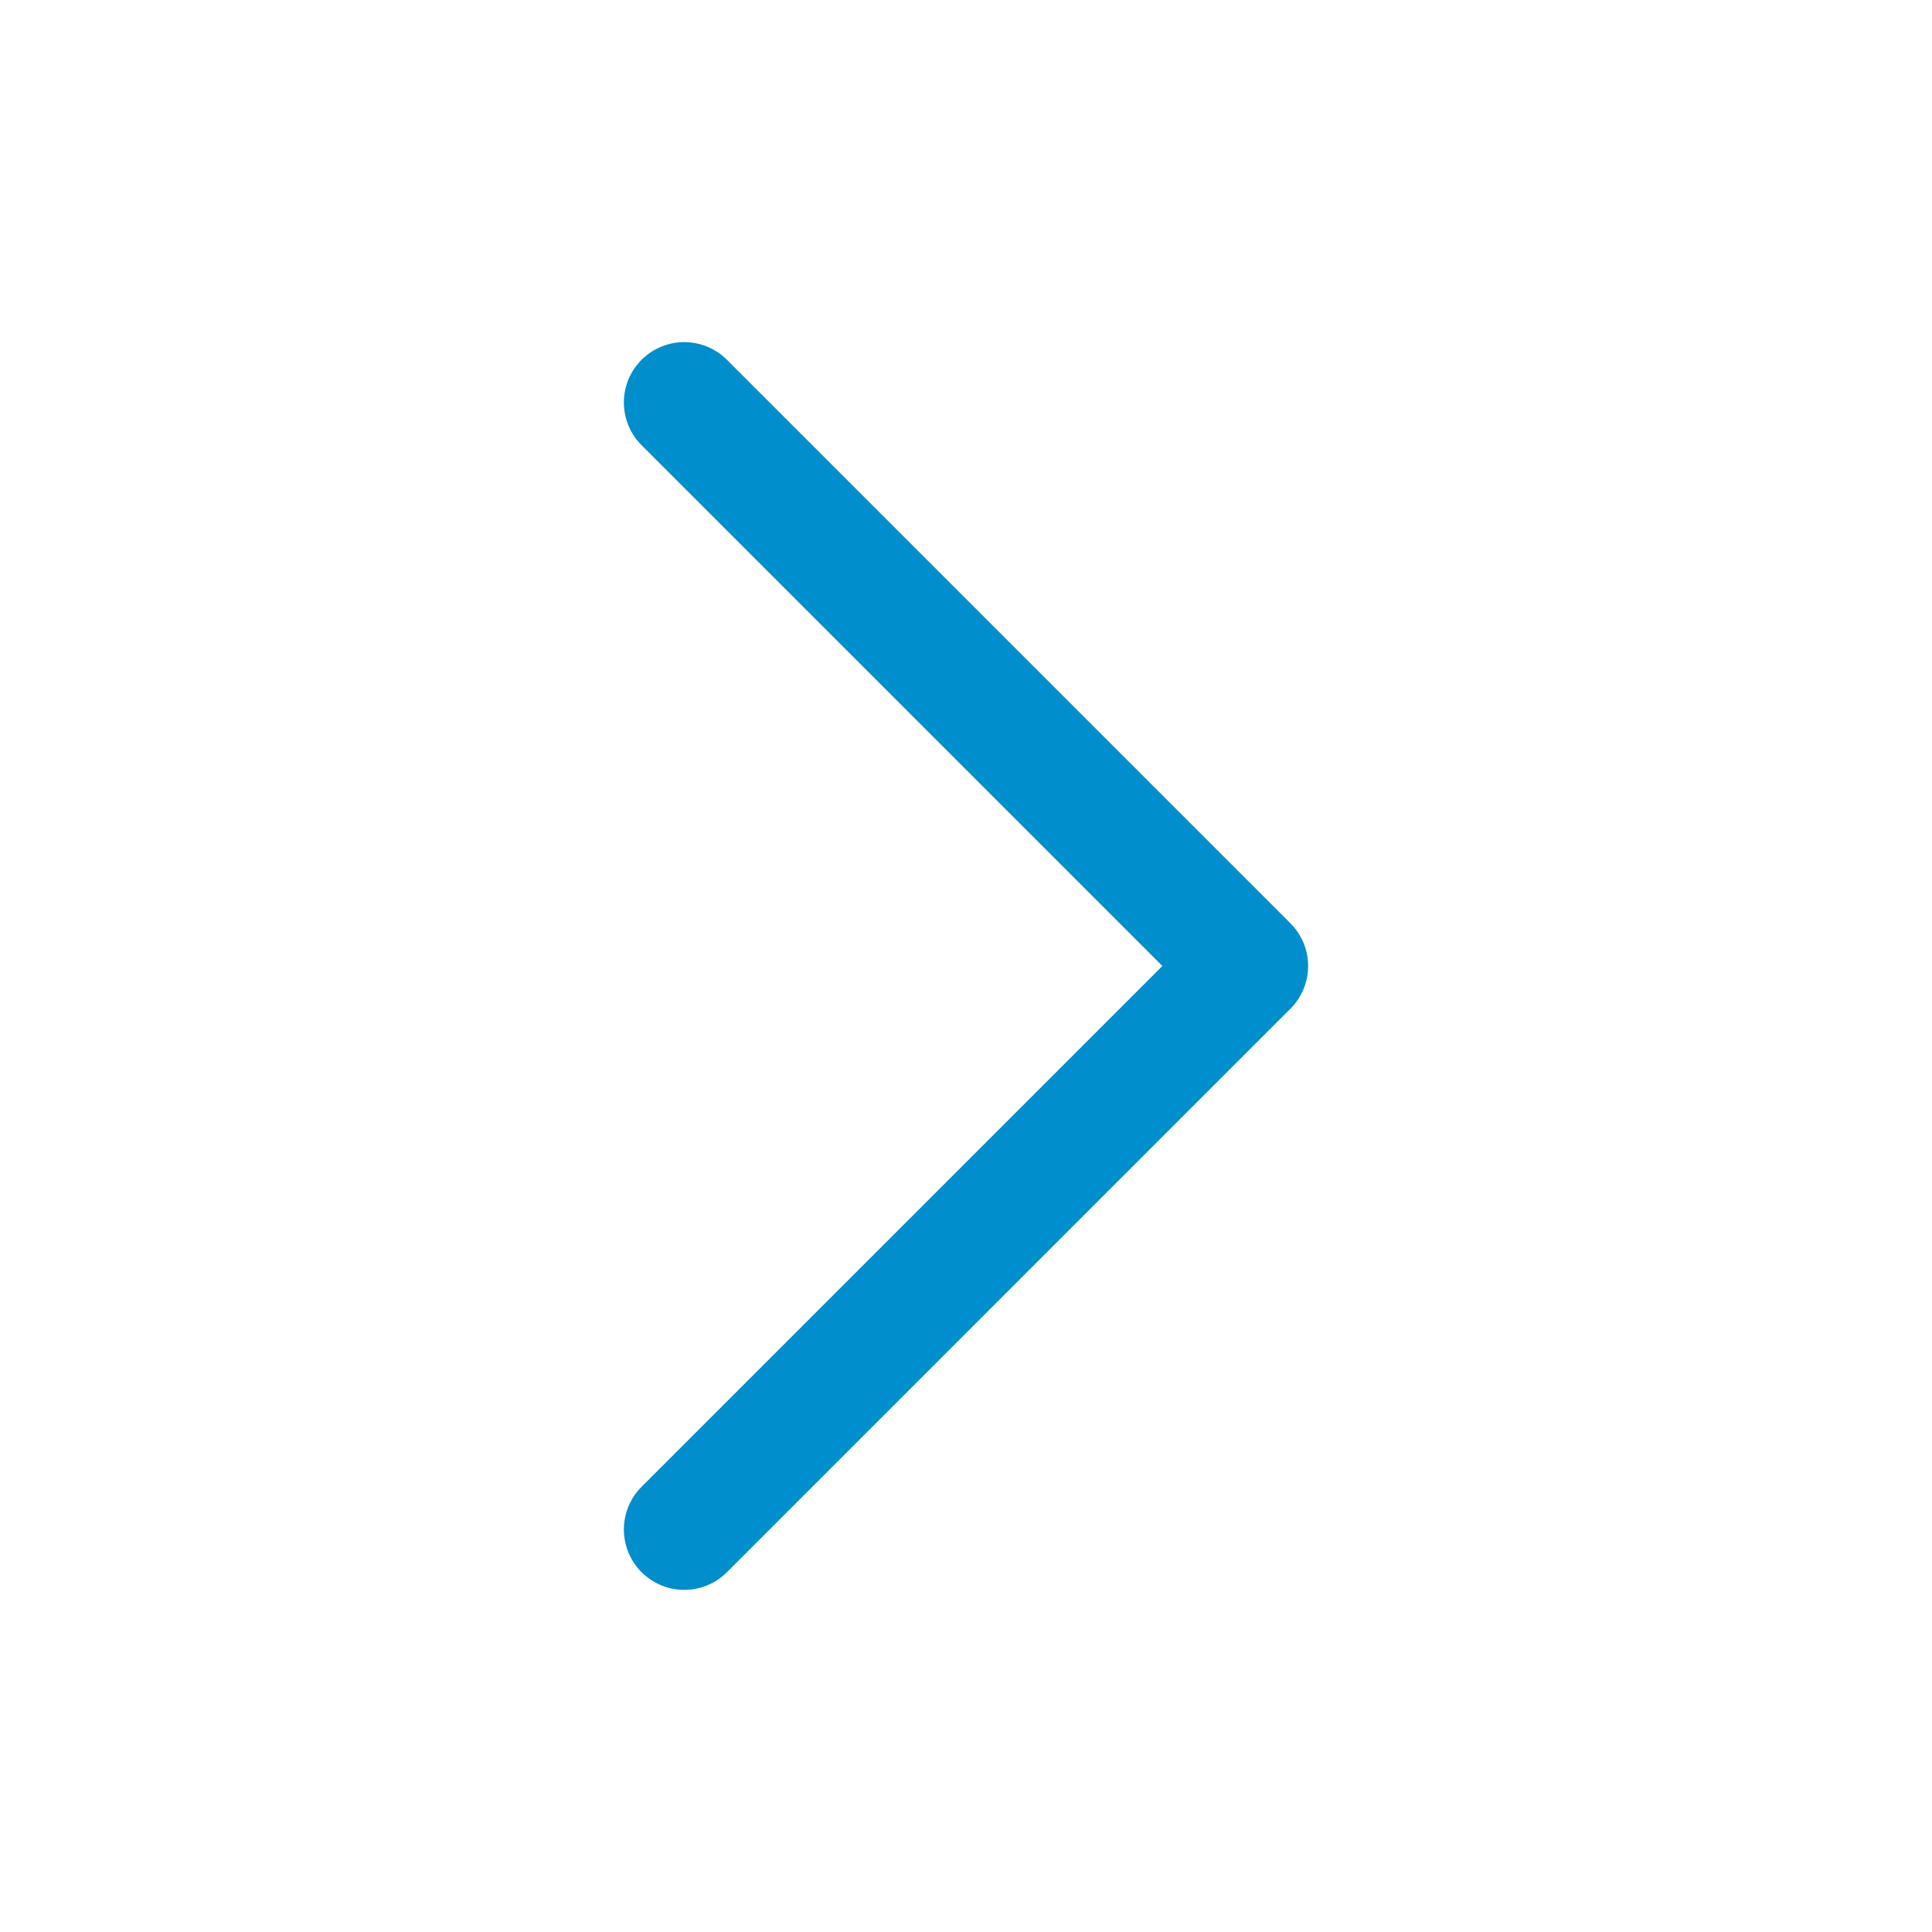
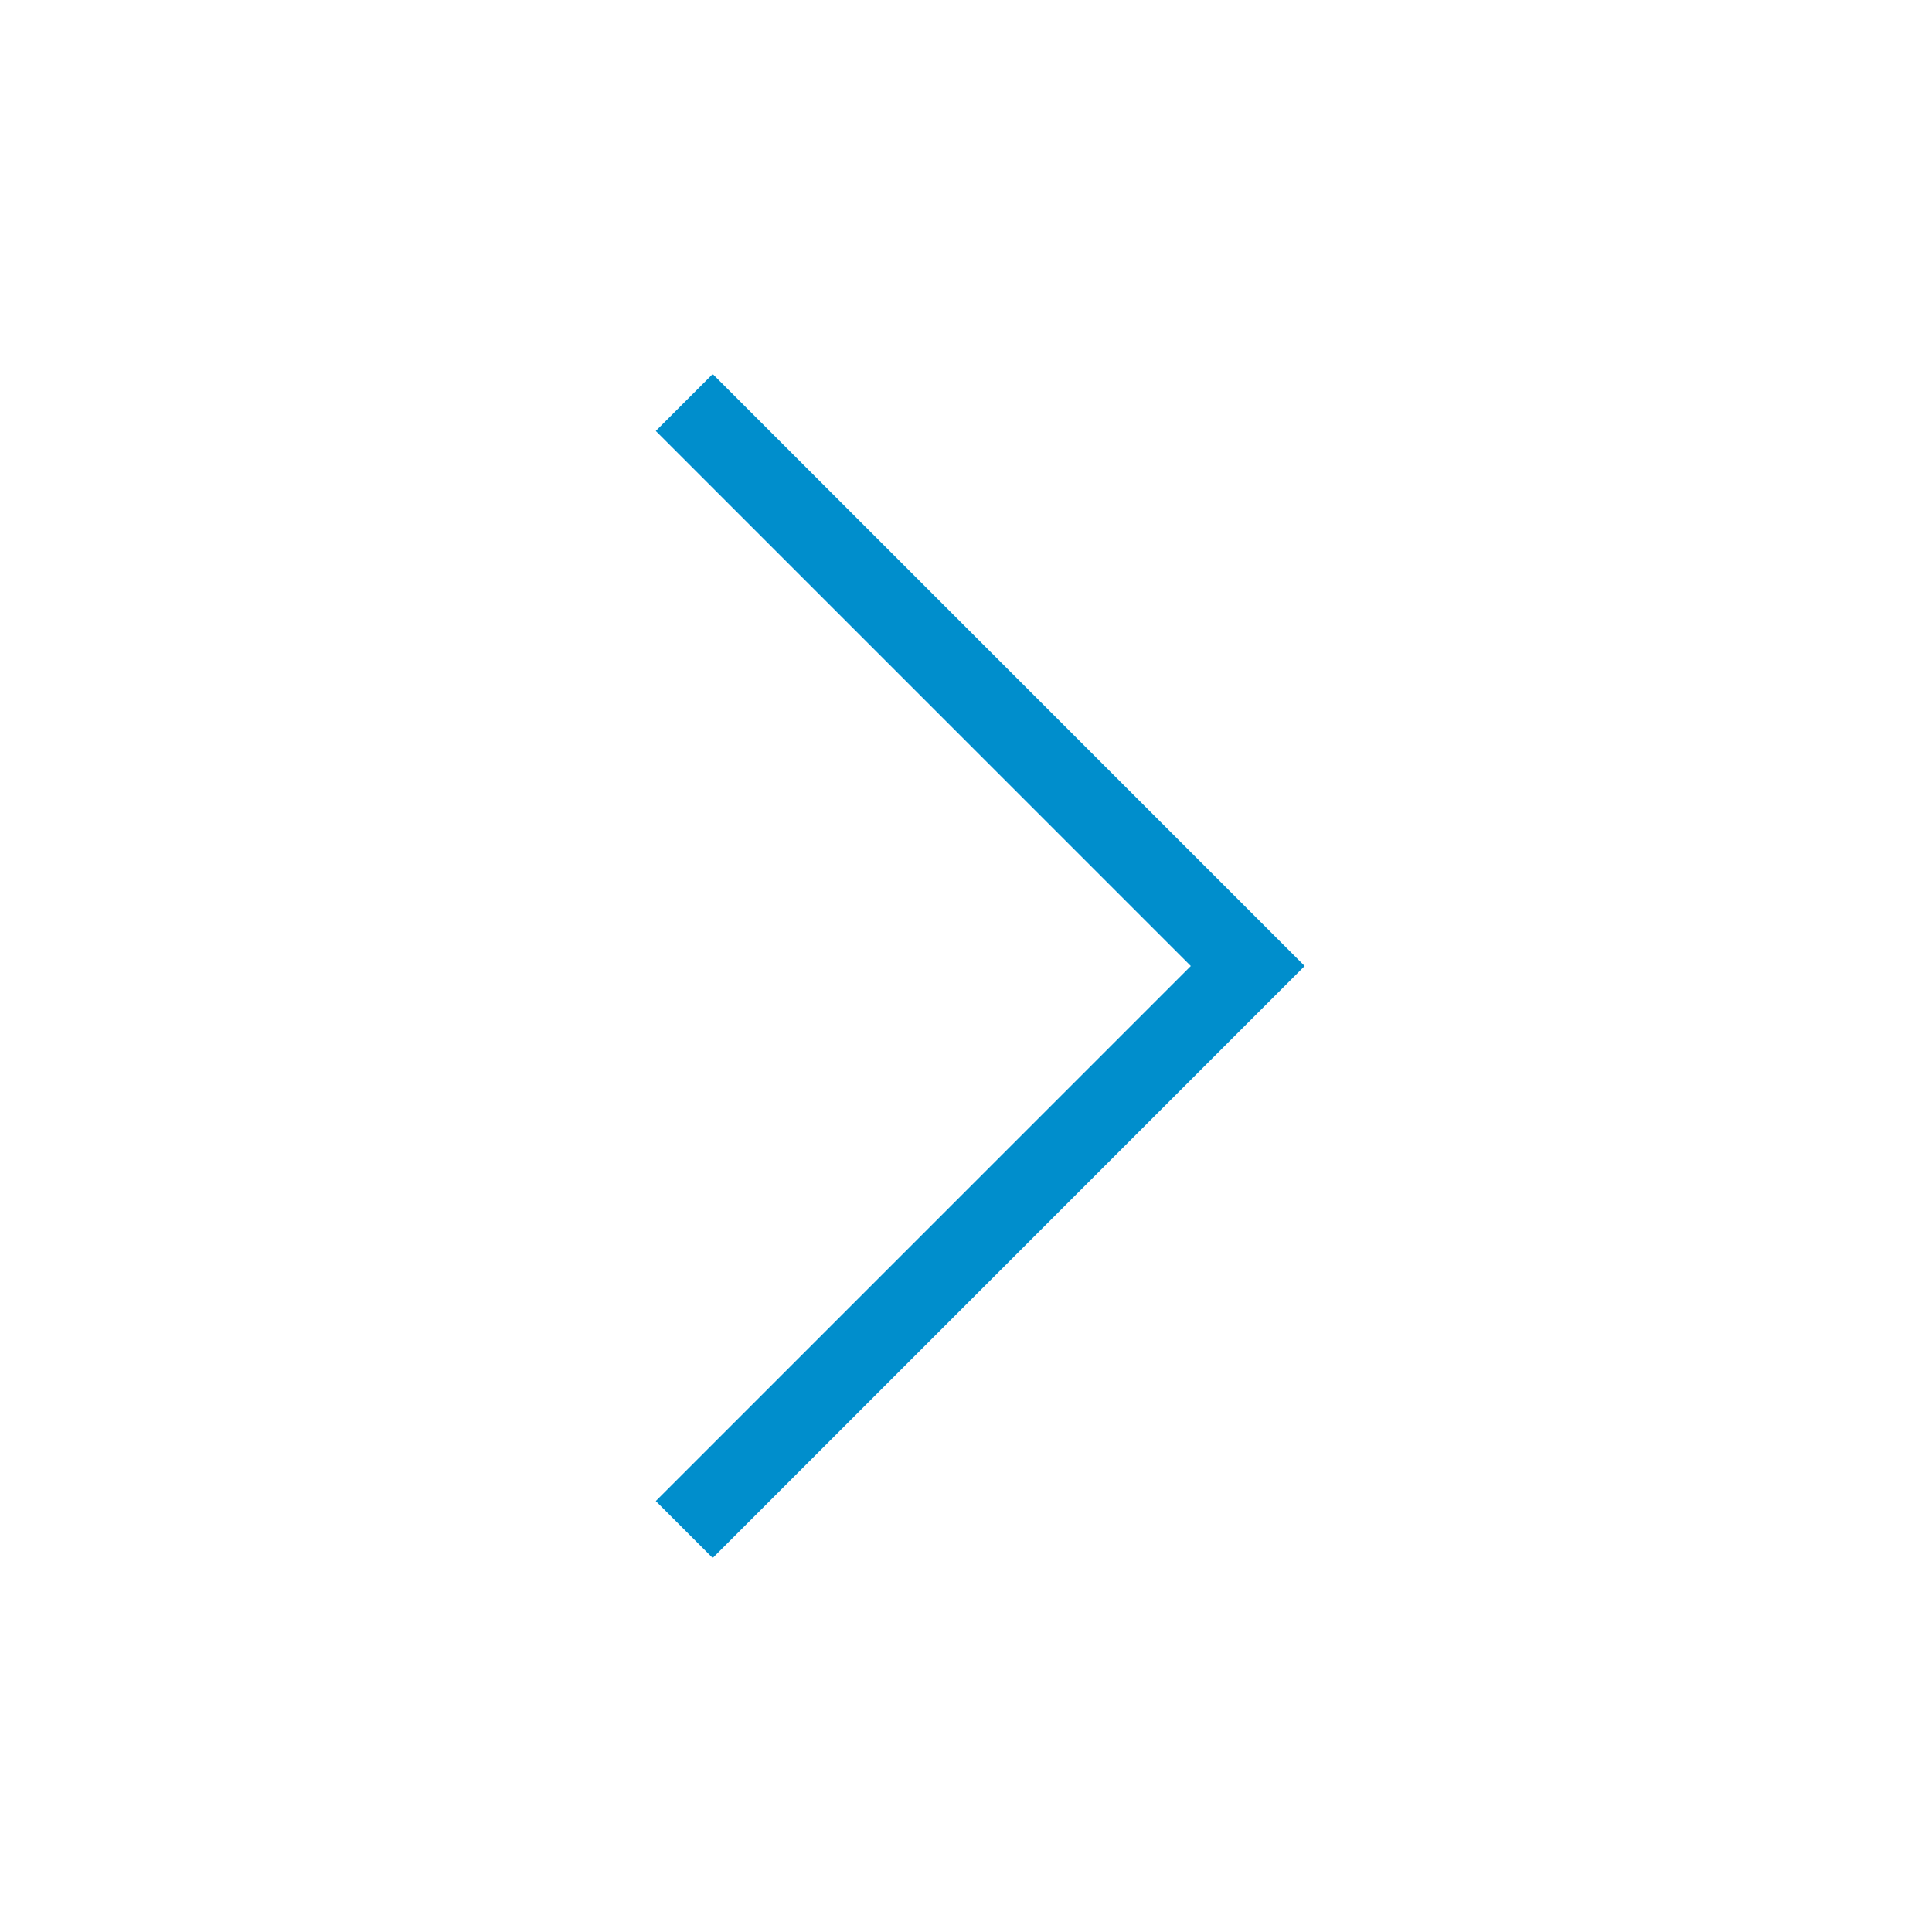
<svg xmlns="http://www.w3.org/2000/svg" width="24" height="24" viewBox="0 0 24 24" fill="none">
-   <path d="M8.5 5L15.5 12L8.5 19" stroke="#008ECC" stroke-width="1.5" stroke-linecap="round" stroke-linejoin="round" />
+   <path d="M8.5 5L15.5 12L8.5 19" stroke="#008ECC" strokeWidth="1.5" strokeLinecap="round" strokeLinejoin="round" />
</svg>
